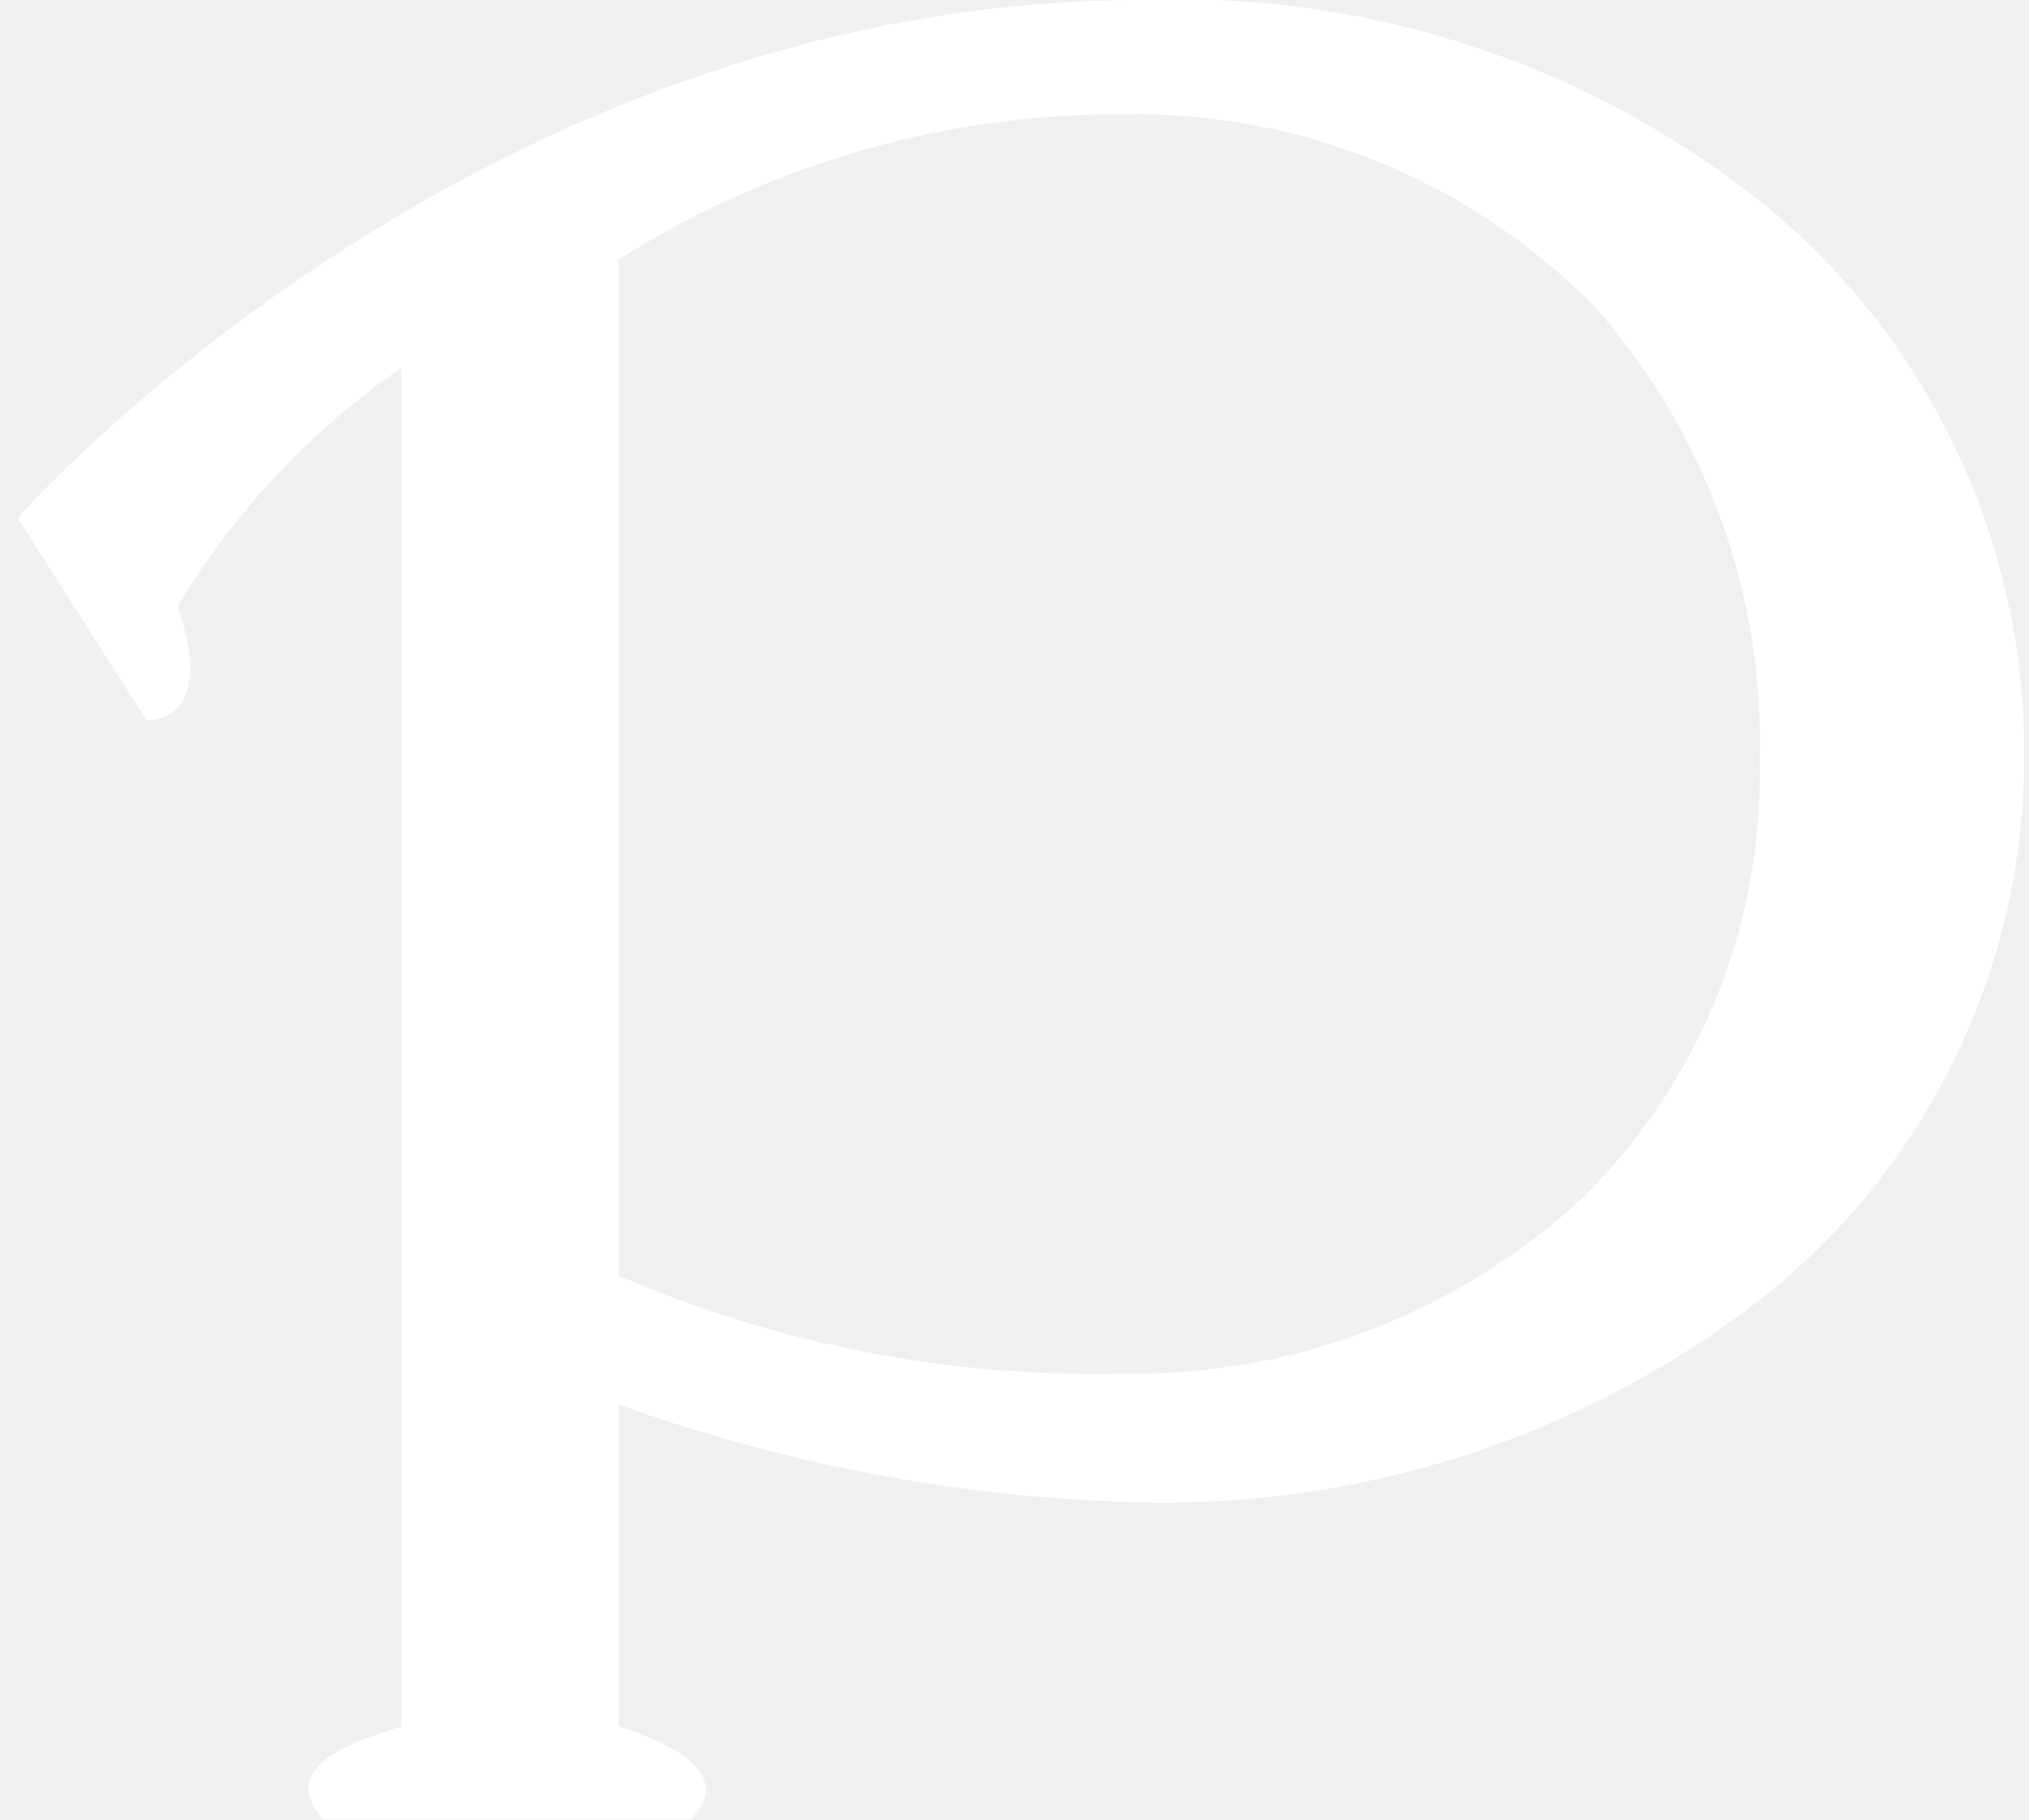
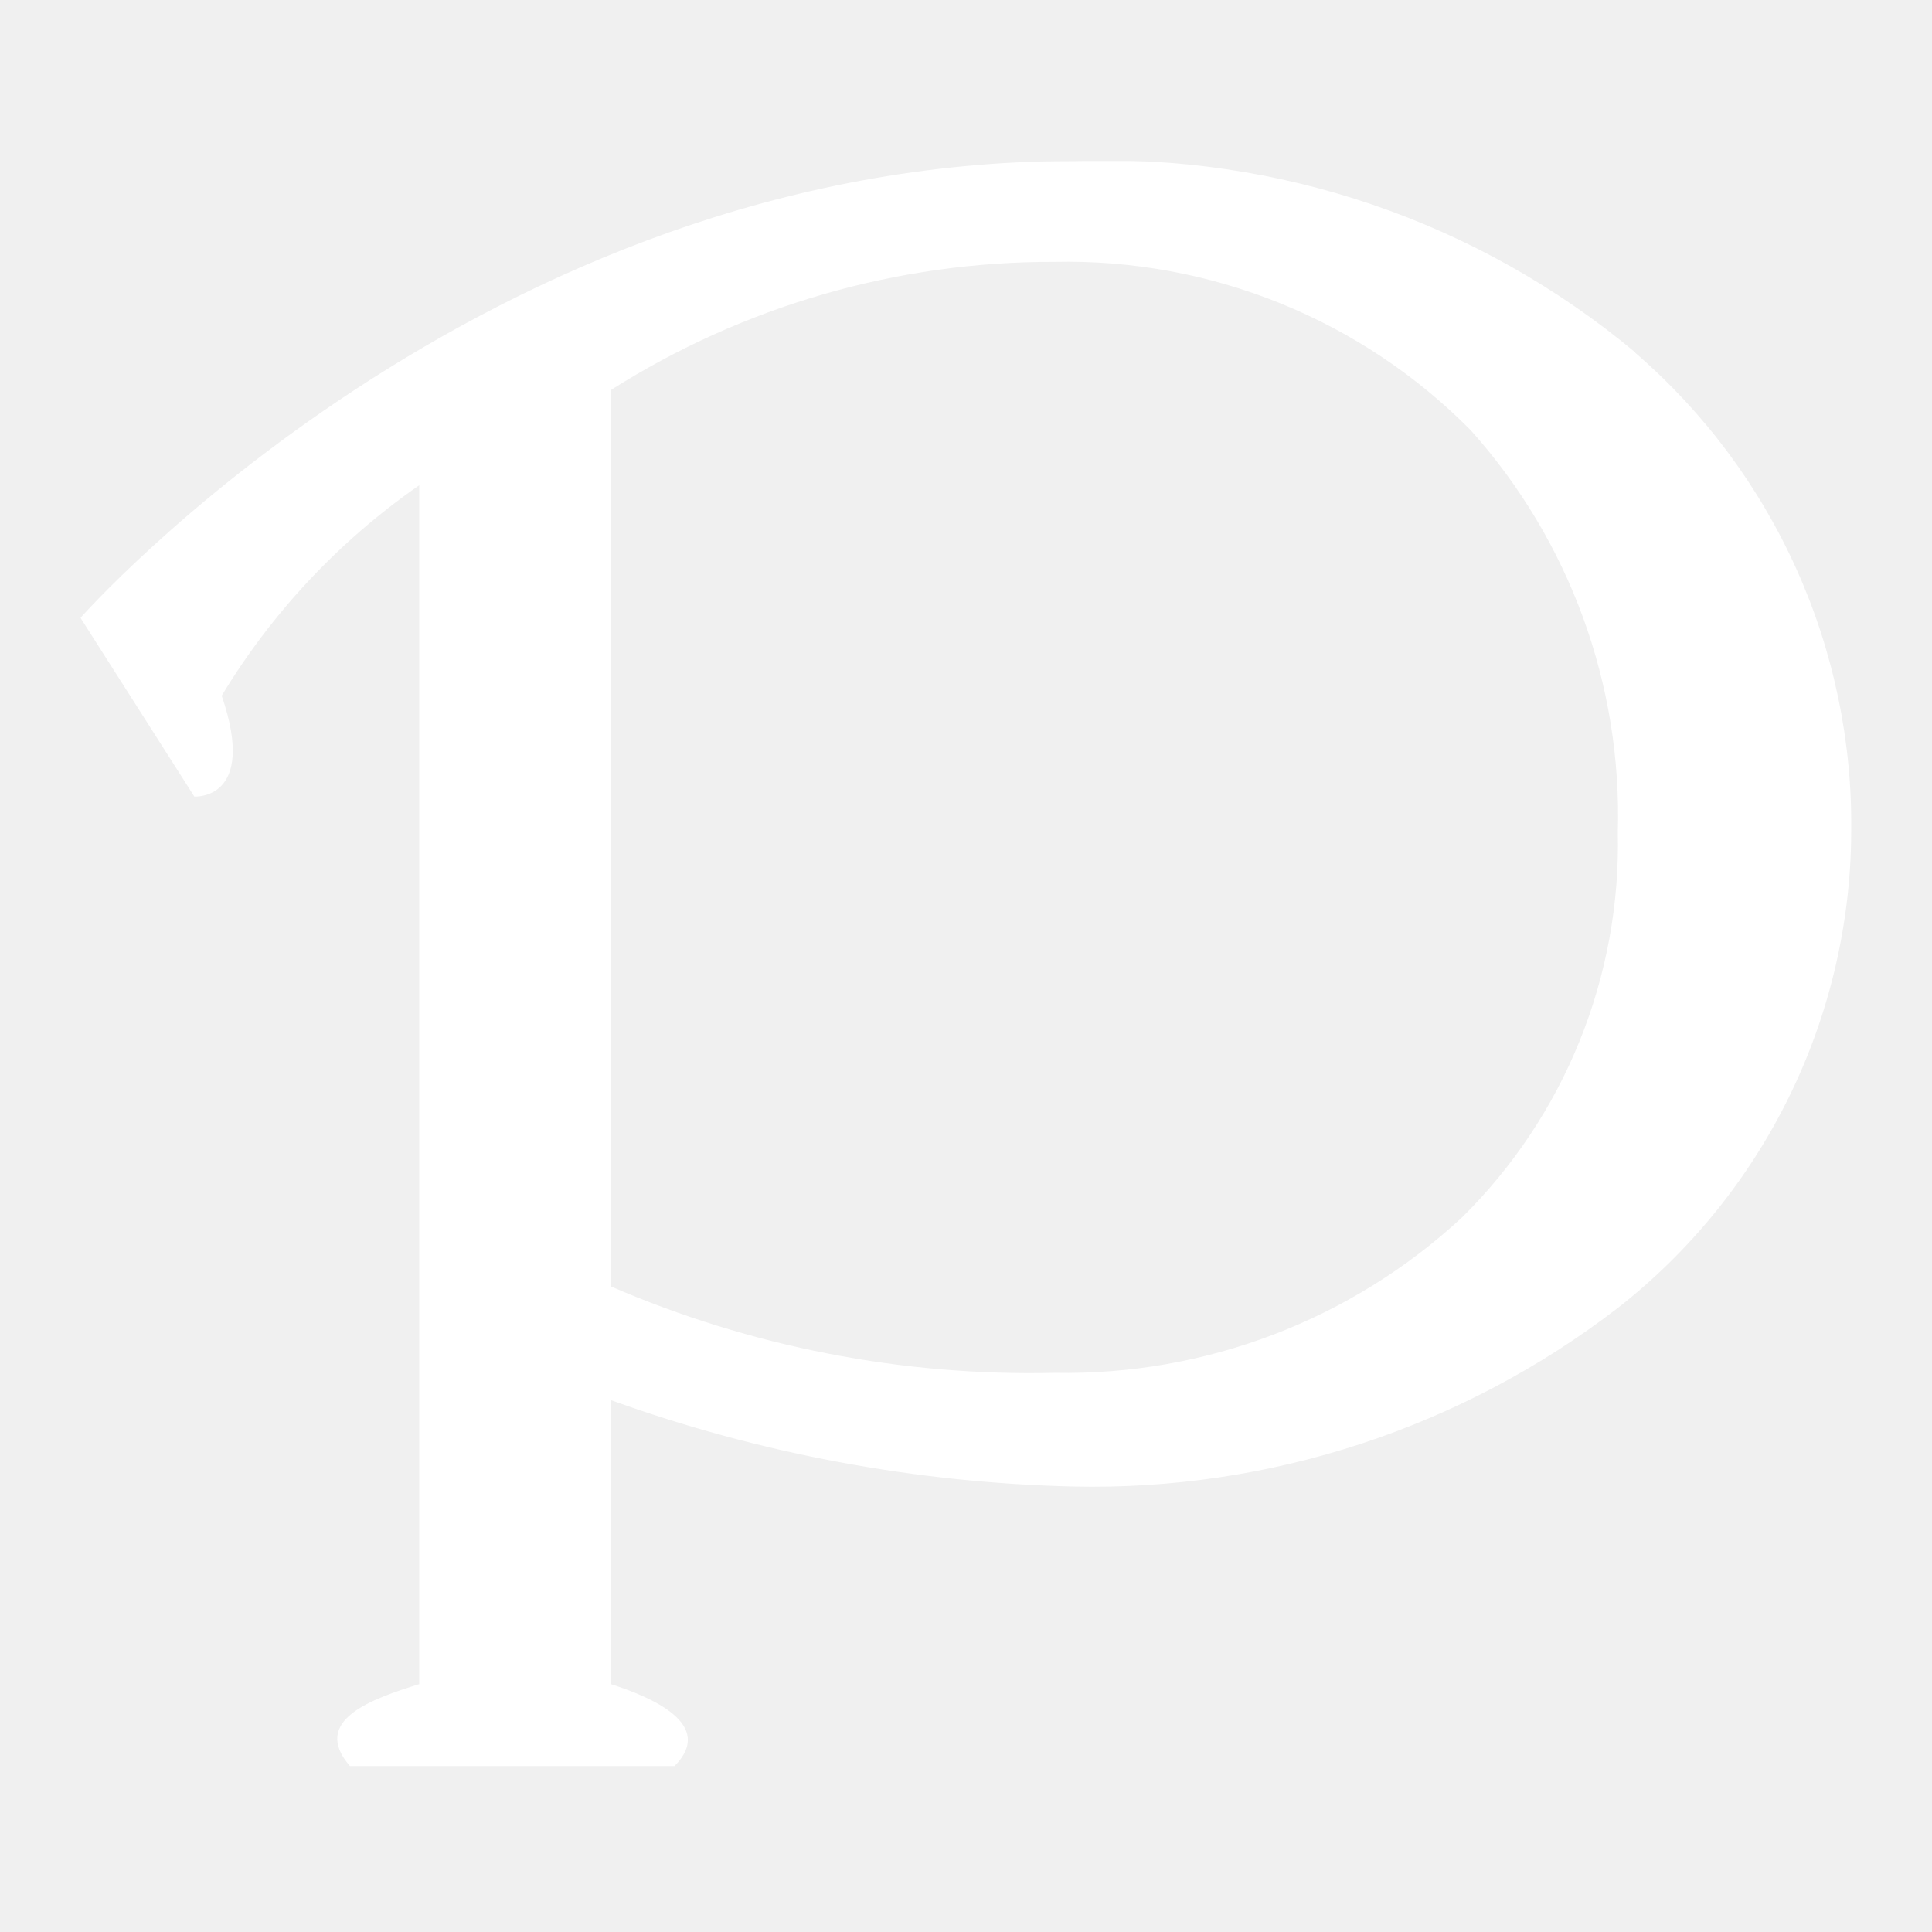
- <svg xmlns="http://www.w3.org/2000/svg" width="29" height="26" viewBox="0 0 29 26" fill="none">
-   <g clip-path="url(#clip0_110_163)">
-     <path fill-rule="evenodd" clip-rule="evenodd" d="M25.434 3.1C22.889 0.976 19.646 -0.129 16.334 -7.2699e-06C6.763 -7.2699e-06 0.251 7.4 0.251 7.4L2.095 10.294C2.095 10.294 3.122 10.364 2.538 8.66C3.353 7.312 4.443 6.15 5.738 5.252V24.67C4.991 24.903 3.964 25.253 4.618 26H9.869C10.546 25.323 9.496 24.88 8.842 24.67V20.07C11.248 20.937 13.777 21.41 16.334 21.47C19.517 21.54 22.628 20.519 25.151 18.578C26.32 17.662 27.268 16.494 27.923 15.161C28.578 13.827 28.922 12.363 28.932 10.878C28.95 9.406 28.647 7.947 28.042 6.605C27.437 5.262 26.547 4.068 25.432 3.106M16.028 19.628C13.559 19.685 11.106 19.207 8.839 18.228V3.711C10.988 2.347 13.483 1.626 16.028 1.634C17.279 1.607 18.522 1.835 19.682 2.304C20.842 2.774 21.893 3.475 22.773 4.365C24.37 6.151 25.221 8.481 25.151 10.876C25.177 12.032 24.966 13.18 24.533 14.252C24.099 15.323 23.452 16.295 22.63 17.108C20.838 18.771 18.472 19.674 16.028 19.628Z" fill="white" />
+ <svg xmlns="http://www.w3.org/2000/svg" width="24" height="24" viewBox="0 0 24 24" fill="none">
+   <mask id="mask0_525_1374" style="mask-type:luminance" maskUnits="userSpaceOnUse" x="1" y="2" width="22" height="20">
+     <path d="M23 2H1V21.941H23V2Z" fill="white" />
+   </mask>
+   <g mask="url(#mask0_525_1374)">
+     <path fill-rule="evenodd" clip-rule="evenodd" d="M20.314 4.378C18.362 2.748 15.875 1.901 13.335 2C5.994 2 1 7.675 1 7.675L2.414 9.895C2.414 9.895 3.202 9.949 2.754 8.642C3.379 7.608 4.215 6.717 5.208 6.028V20.921C4.635 21.099 3.848 21.368 4.349 21.941H8.377C8.896 21.422 8.09 21.082 7.589 20.921V17.393C9.434 18.058 11.374 18.42 13.335 18.466C15.776 18.52 18.162 17.737 20.097 16.248C20.994 15.546 21.721 14.65 22.223 13.628C22.725 12.605 22.99 11.482 22.997 10.343C23.011 9.214 22.778 8.095 22.314 7.065C21.851 6.036 21.168 5.12 20.313 4.382M13.1 17.054C11.206 17.097 9.326 16.731 7.587 15.98V4.846C9.235 3.8 11.148 3.247 13.1 3.253C14.06 3.232 15.013 3.407 15.903 3.767C16.792 4.127 17.599 4.665 18.273 5.348C19.498 6.718 20.151 8.505 20.097 10.341C20.117 11.228 19.955 12.109 19.623 12.93C19.291 13.752 18.794 14.498 18.164 15.121C16.79 16.396 14.975 17.089 13.1 17.054Z" fill="white" />
  </g>
-   <defs>
-     <clipPath id="clip0_110_163">
-       <rect width="28.685" height="26" fill="white" transform="translate(0.250946)" />
-     </clipPath>
-   </defs>
</svg>
